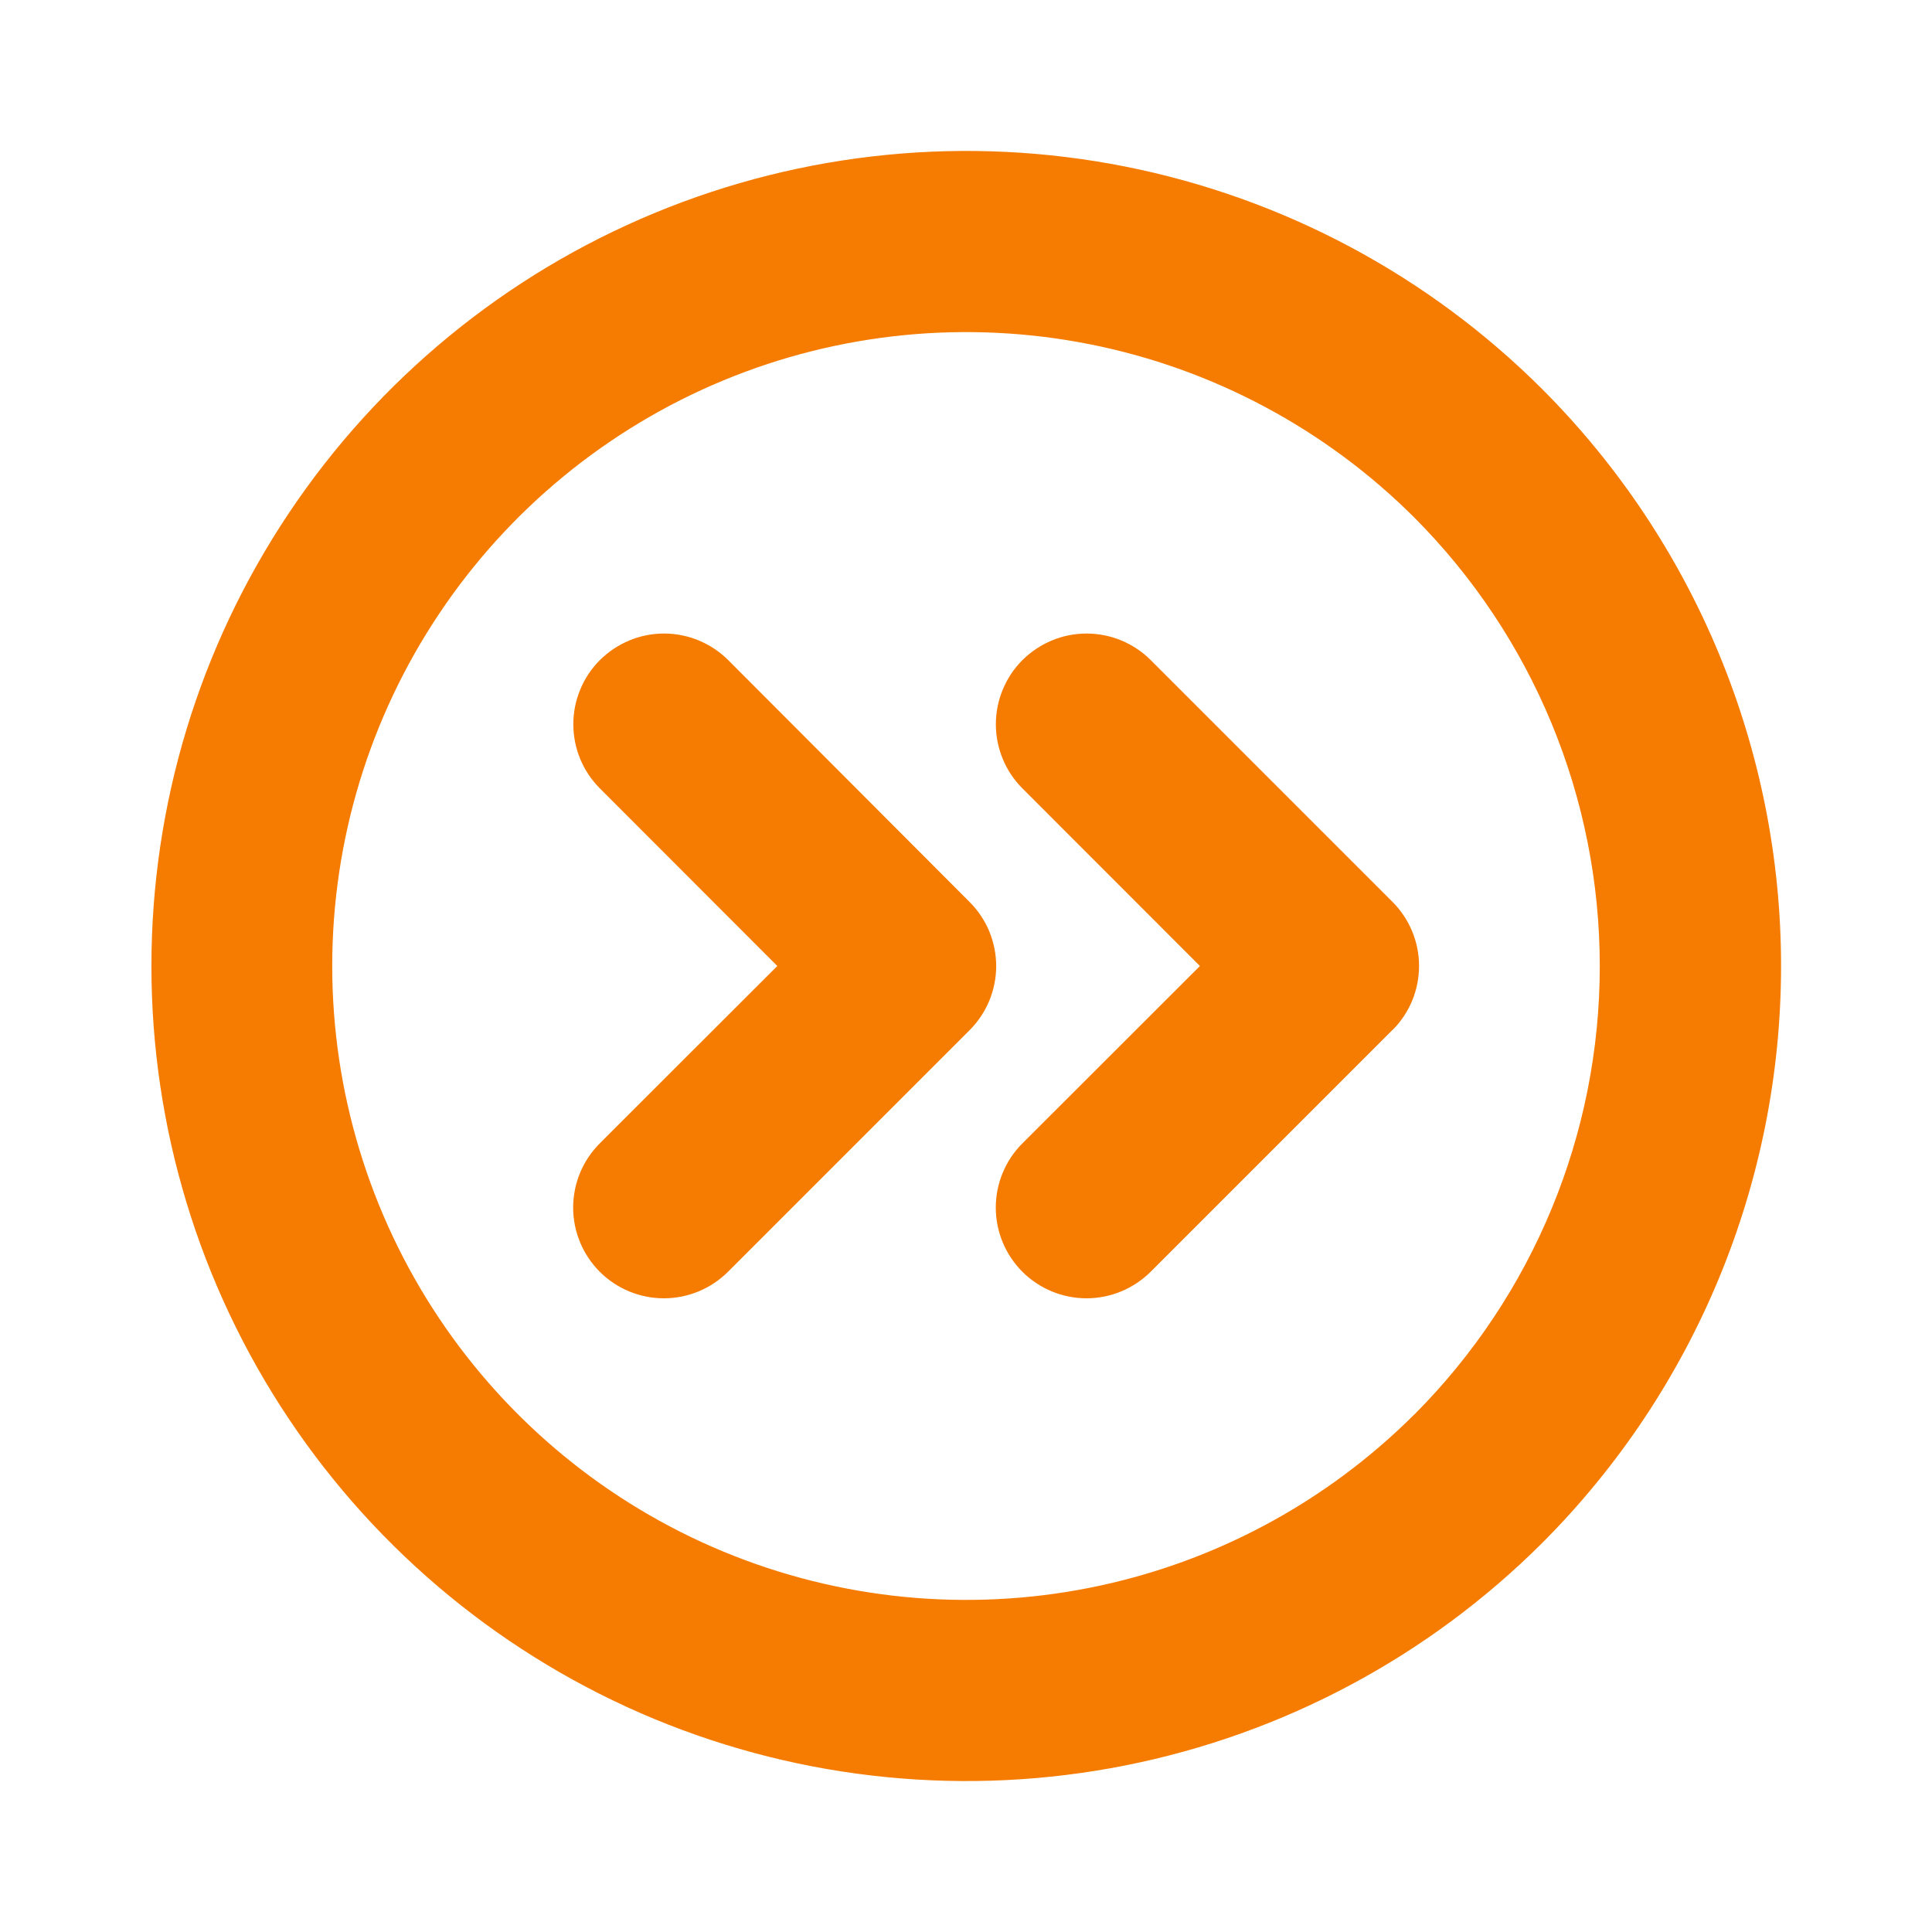
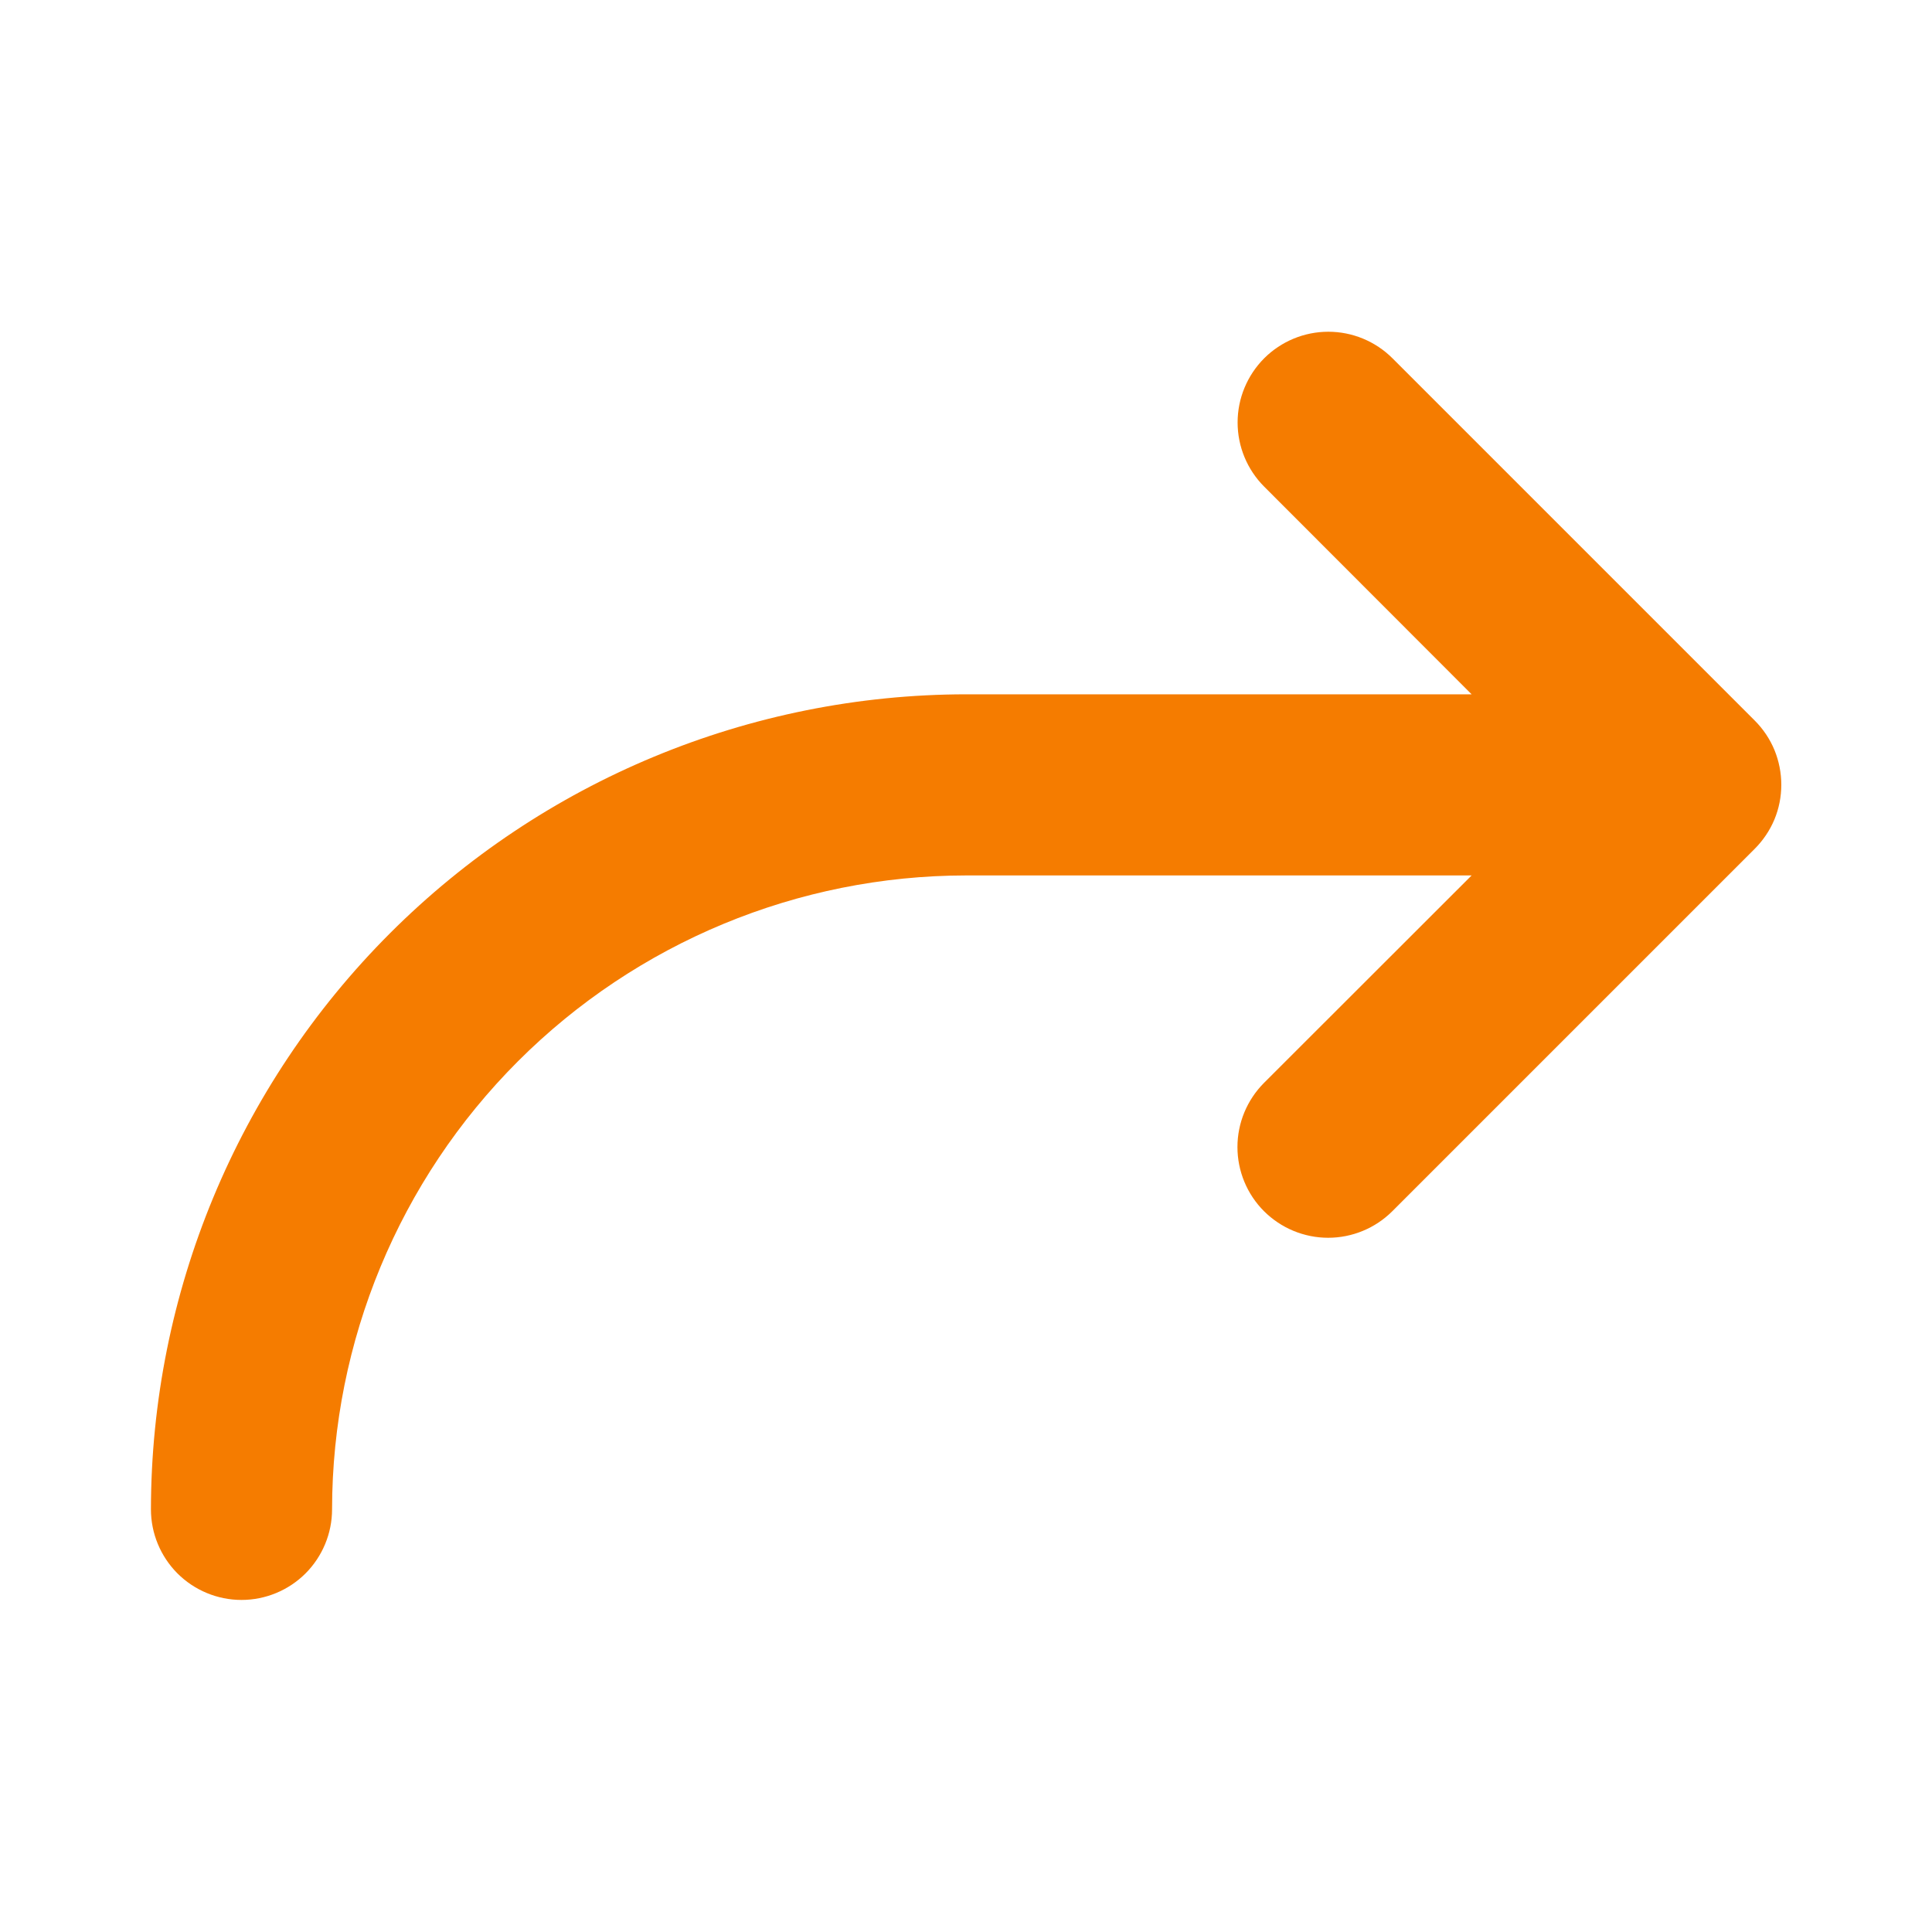
<svg xmlns="http://www.w3.org/2000/svg" width="24" height="24" viewBox="0 0 24 24" fill="none">
-   <path d="M19.162 4.838C17.746 3.422 15.942 2.459 13.978 2.069C12.014 1.679 9.979 1.88 8.129 2.647C6.28 3.413 4.699 4.711 3.587 6.376C2.474 8.041 1.881 9.998 1.881 12C1.881 14.002 2.474 15.959 3.587 17.624C4.699 19.289 6.28 20.587 8.129 21.354C9.979 22.12 12.014 22.321 13.978 21.931C15.942 21.541 17.746 20.578 19.162 19.163C21.059 17.262 22.125 14.686 22.125 12C22.125 9.314 21.059 6.739 19.162 4.838ZM17.569 17.571C16.467 18.671 15.064 19.421 13.536 19.724C12.009 20.027 10.426 19.871 8.987 19.275C7.549 18.679 6.319 17.669 5.454 16.375C4.589 15.08 4.127 13.557 4.127 12C4.127 10.443 4.589 8.92 5.454 7.626C6.319 6.331 7.549 5.321 8.987 4.725C10.426 4.129 12.009 3.973 13.536 4.276C15.064 4.579 16.467 5.329 17.569 6.429C19.044 7.908 19.873 9.911 19.873 12C19.874 14.088 19.046 16.092 17.57 17.571H17.569ZM12.044 11.204C12.149 11.309 12.232 11.433 12.289 11.569C12.345 11.706 12.375 11.853 12.375 12.001C12.375 12.149 12.345 12.296 12.289 12.432C12.232 12.569 12.149 12.693 12.044 12.798L9.044 15.798C8.832 16.009 8.546 16.128 8.247 16.128C7.948 16.128 7.661 16.009 7.45 15.798C7.239 15.586 7.12 15.3 7.12 15.001C7.12 14.702 7.239 14.415 7.45 14.204L9.656 12L7.452 9.794C7.241 9.583 7.122 9.296 7.122 8.997C7.122 8.849 7.151 8.703 7.208 8.566C7.264 8.429 7.347 8.305 7.452 8.2C7.557 8.096 7.681 8.013 7.818 7.956C7.954 7.899 8.101 7.87 8.249 7.87C8.548 7.87 8.834 7.989 9.046 8.2L12.044 11.204ZM17.294 12.798L14.294 15.798C14.082 16.009 13.796 16.128 13.497 16.128C13.198 16.128 12.911 16.009 12.7 15.798C12.489 15.586 12.37 15.3 12.37 15.001C12.37 14.702 12.489 14.415 12.7 14.204L14.906 12L12.701 9.794C12.49 9.583 12.371 9.296 12.371 8.997C12.371 8.849 12.4 8.703 12.457 8.566C12.513 8.429 12.596 8.305 12.701 8.2C12.806 8.096 12.93 8.013 13.067 7.956C13.203 7.899 13.35 7.87 13.498 7.87C13.797 7.87 14.083 7.989 14.295 8.2L17.295 11.2C17.4 11.305 17.484 11.429 17.541 11.566C17.598 11.703 17.628 11.849 17.628 11.998C17.628 12.146 17.599 12.293 17.543 12.43C17.486 12.567 17.403 12.691 17.298 12.796L17.294 12.798Z" fill="#F57C00" />
+   <path d="M21.796 10.546L17.296 15.046C17.085 15.257 16.798 15.376 16.499 15.376C16.2 15.376 15.914 15.257 15.702 15.046C15.491 14.835 15.372 14.548 15.372 14.249C15.372 13.95 15.491 13.664 15.702 13.452L18.281 10.875H12C9.912 10.877 7.91 11.708 6.434 13.184C4.958 14.66 4.127 16.662 4.125 18.75C4.125 19.048 4.006 19.334 3.796 19.545C3.585 19.756 3.298 19.875 3 19.875C2.702 19.875 2.415 19.756 2.204 19.545C1.994 19.334 1.875 19.048 1.875 18.75C1.878 16.066 2.946 13.492 4.844 11.594C6.742 9.696 9.316 8.628 12 8.625H18.281L15.704 6.045C15.493 5.834 15.374 5.547 15.374 5.248C15.374 4.949 15.493 4.663 15.704 4.451C15.915 4.24 16.202 4.121 16.501 4.121C16.8 4.121 17.087 4.24 17.298 4.451L21.798 8.951C21.903 9.056 21.986 9.18 22.043 9.317C22.099 9.454 22.128 9.601 22.128 9.749C22.128 9.897 22.099 10.044 22.042 10.181C21.985 10.317 21.901 10.441 21.796 10.546Z" fill="#F57C00" />
</svg>
